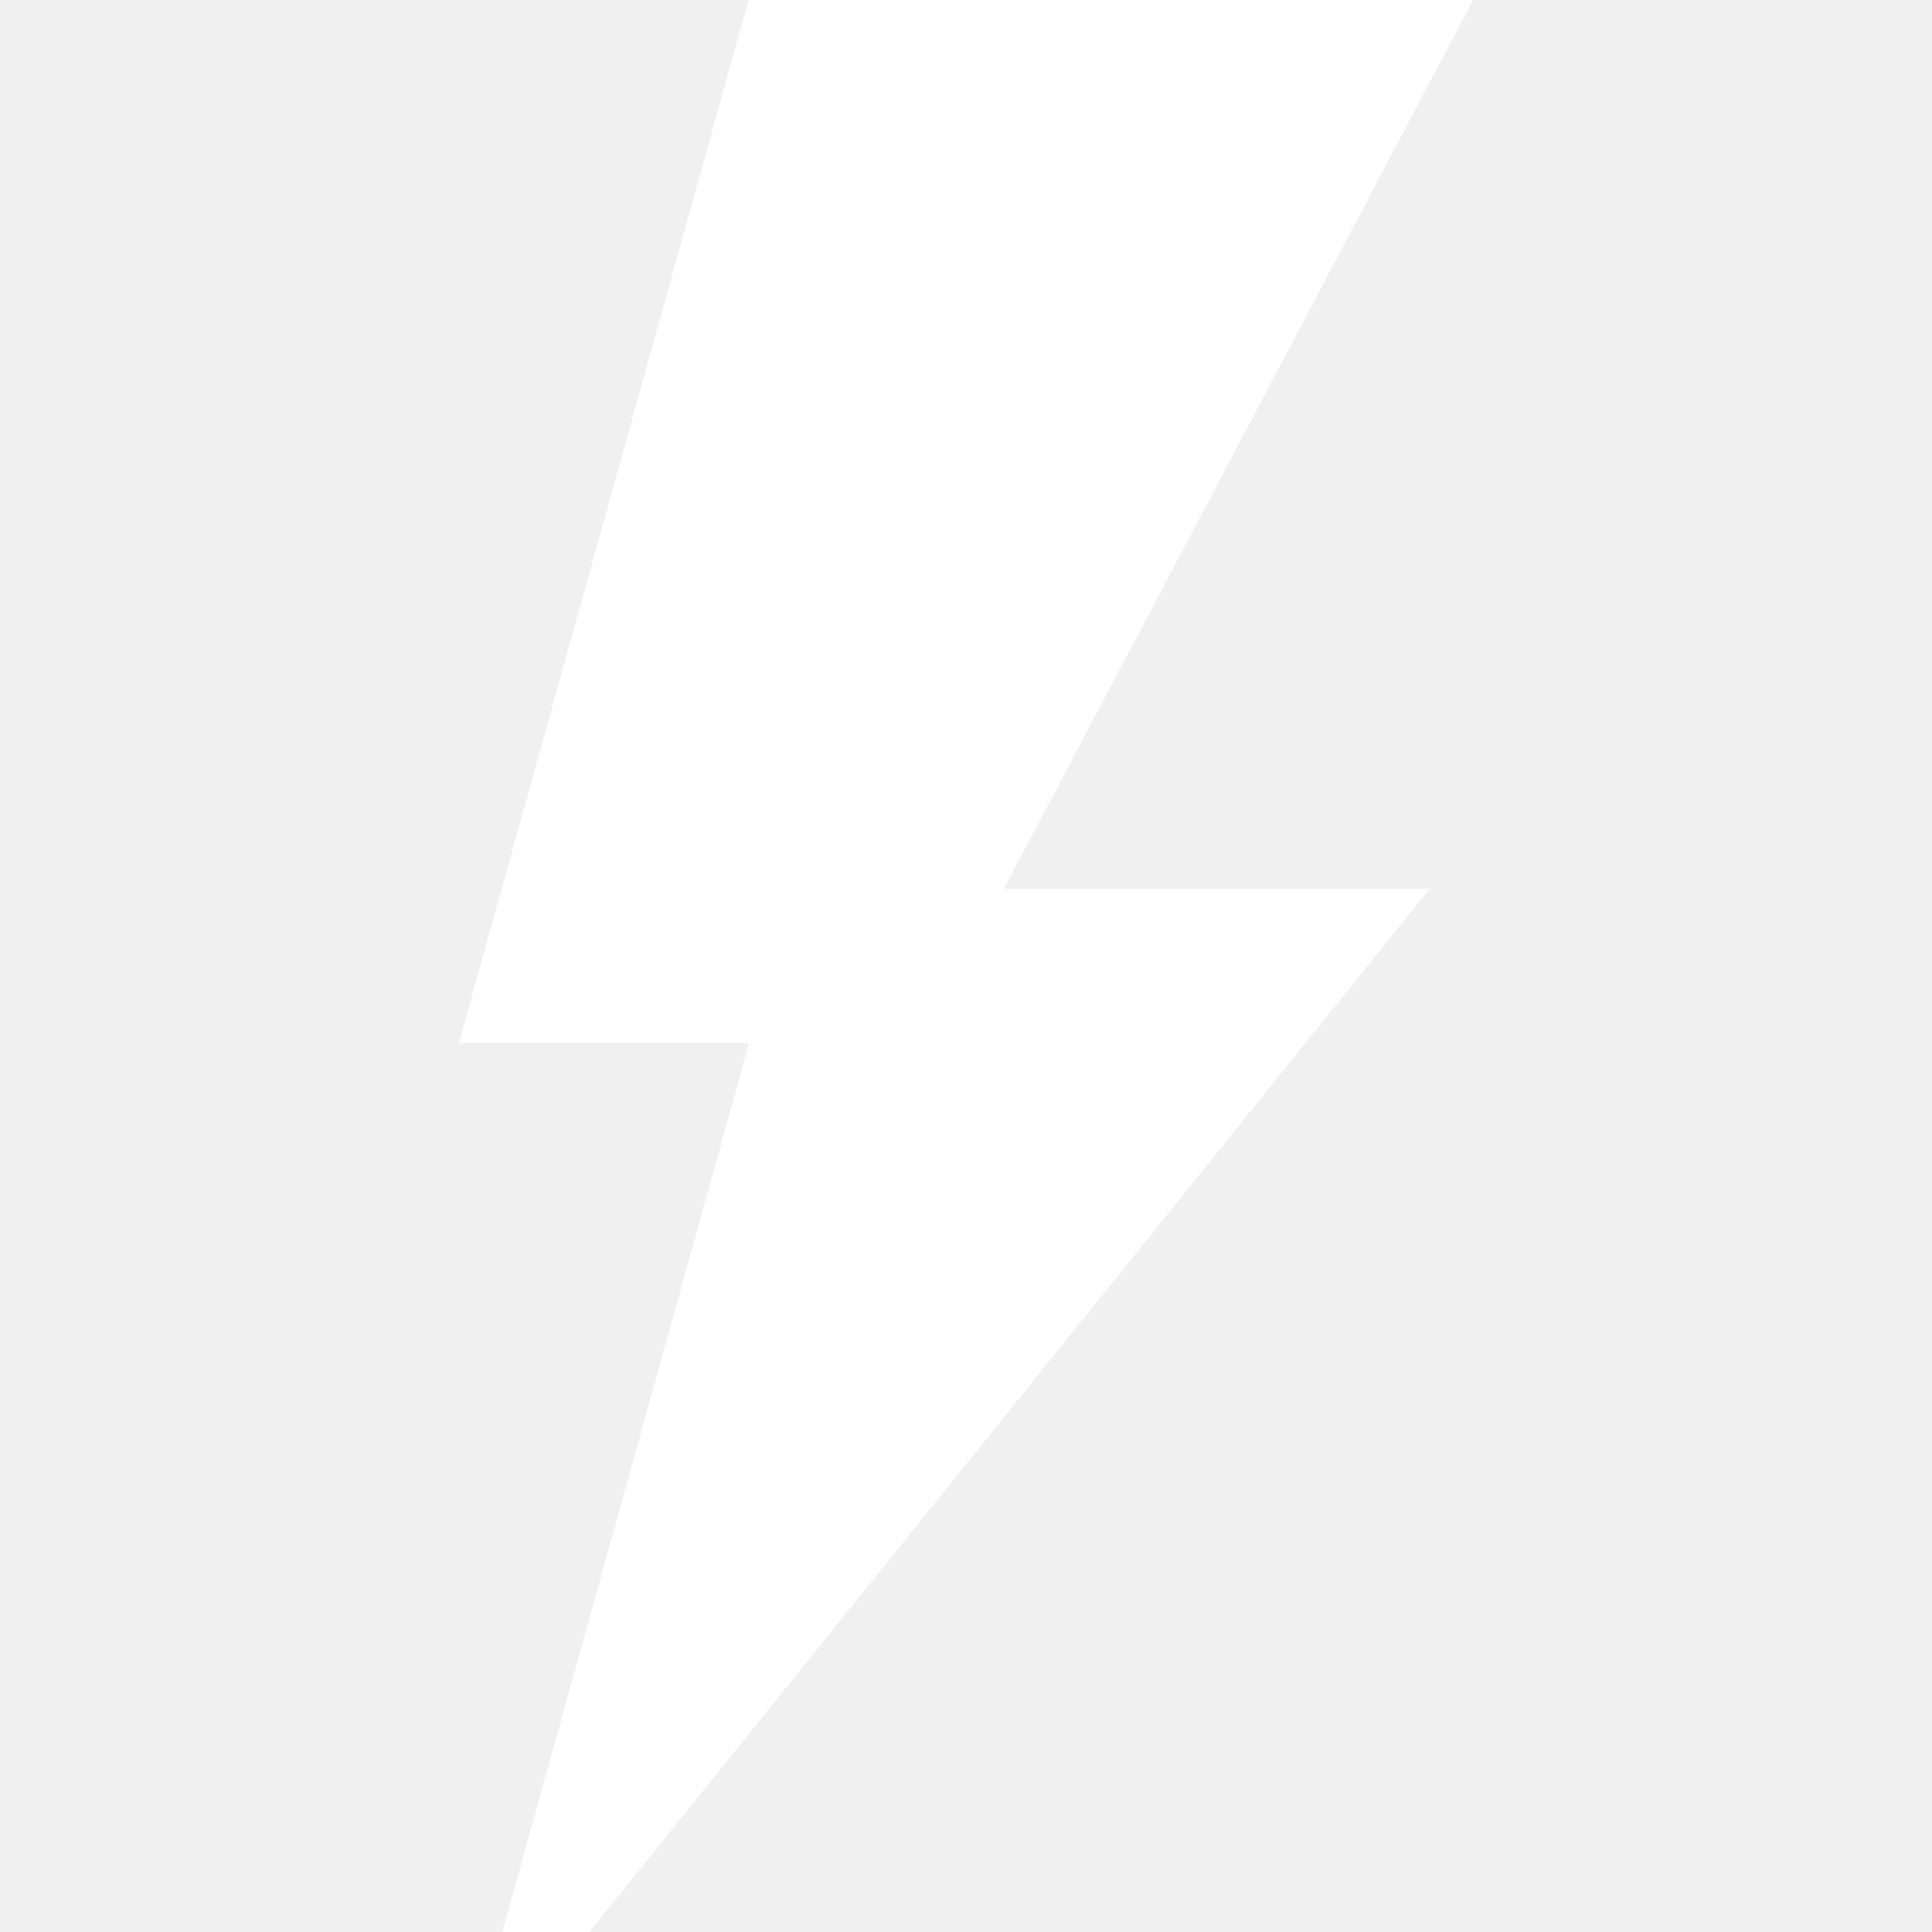
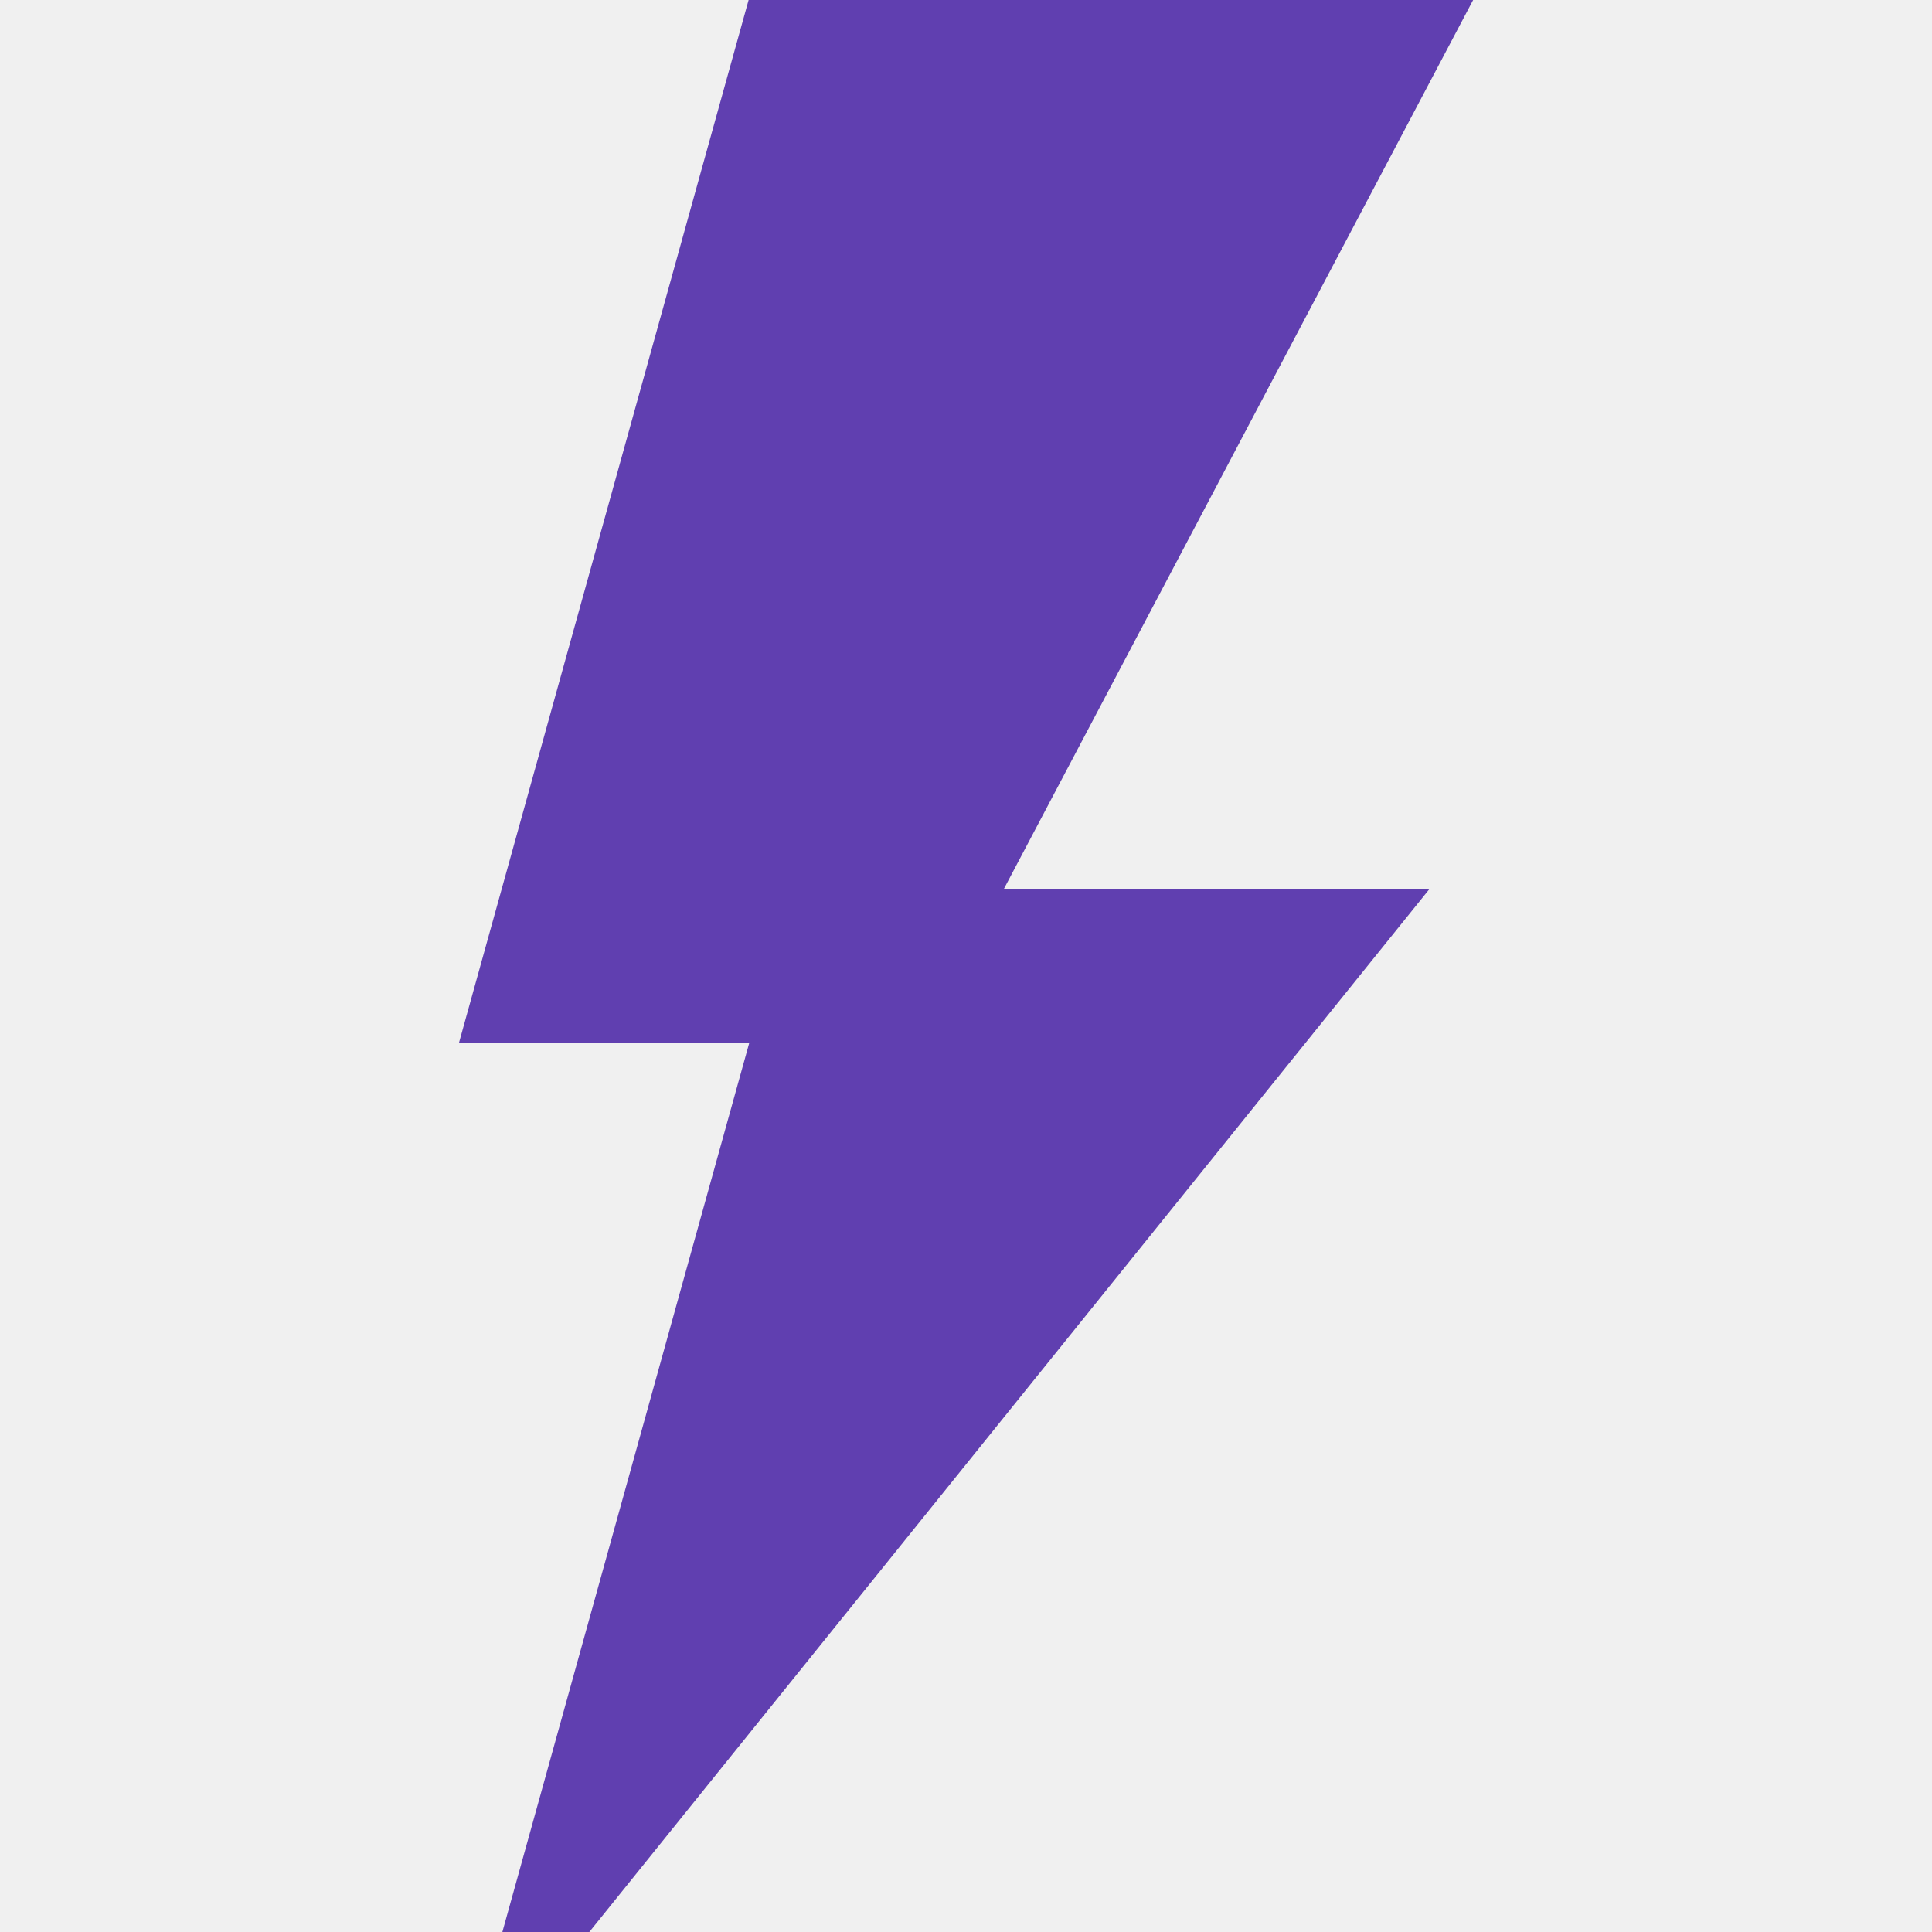
<svg xmlns="http://www.w3.org/2000/svg" version="1.1" id="Capa_1" x="0px" y="0px" width="512px" height="512px" viewBox="0 0 88.408 88.408" style="enable-background:new 0 0 88.408 88.408;" xml:space="preserve">
  <g>
-     <polygon points="67.41,0 34.256,0 20.999,47.732 34.283,47.732 22.988,88.408 26.967,88.408 65.418,40.674 45.939,40.674  " fill="#FFFFFF" />
+     <polygon points="67.41,0 34.256,0 20.999,47.732 34.283,47.732 22.988,88.408 26.967,88.408 65.418,40.674 45.939,40.674  " fill="#603FB0" />
  </g>
  <g>
</g>
  <g>
</g>
  <g>
</g>
  <g>
</g>
  <g>
</g>
  <g>
</g>
  <g>
</g>
  <g>
</g>
  <g>
</g>
  <g>
</g>
  <g>
</g>
  <g>
</g>
  <g>
</g>
  <g>
</g>
  <g>
</g>
</svg>
